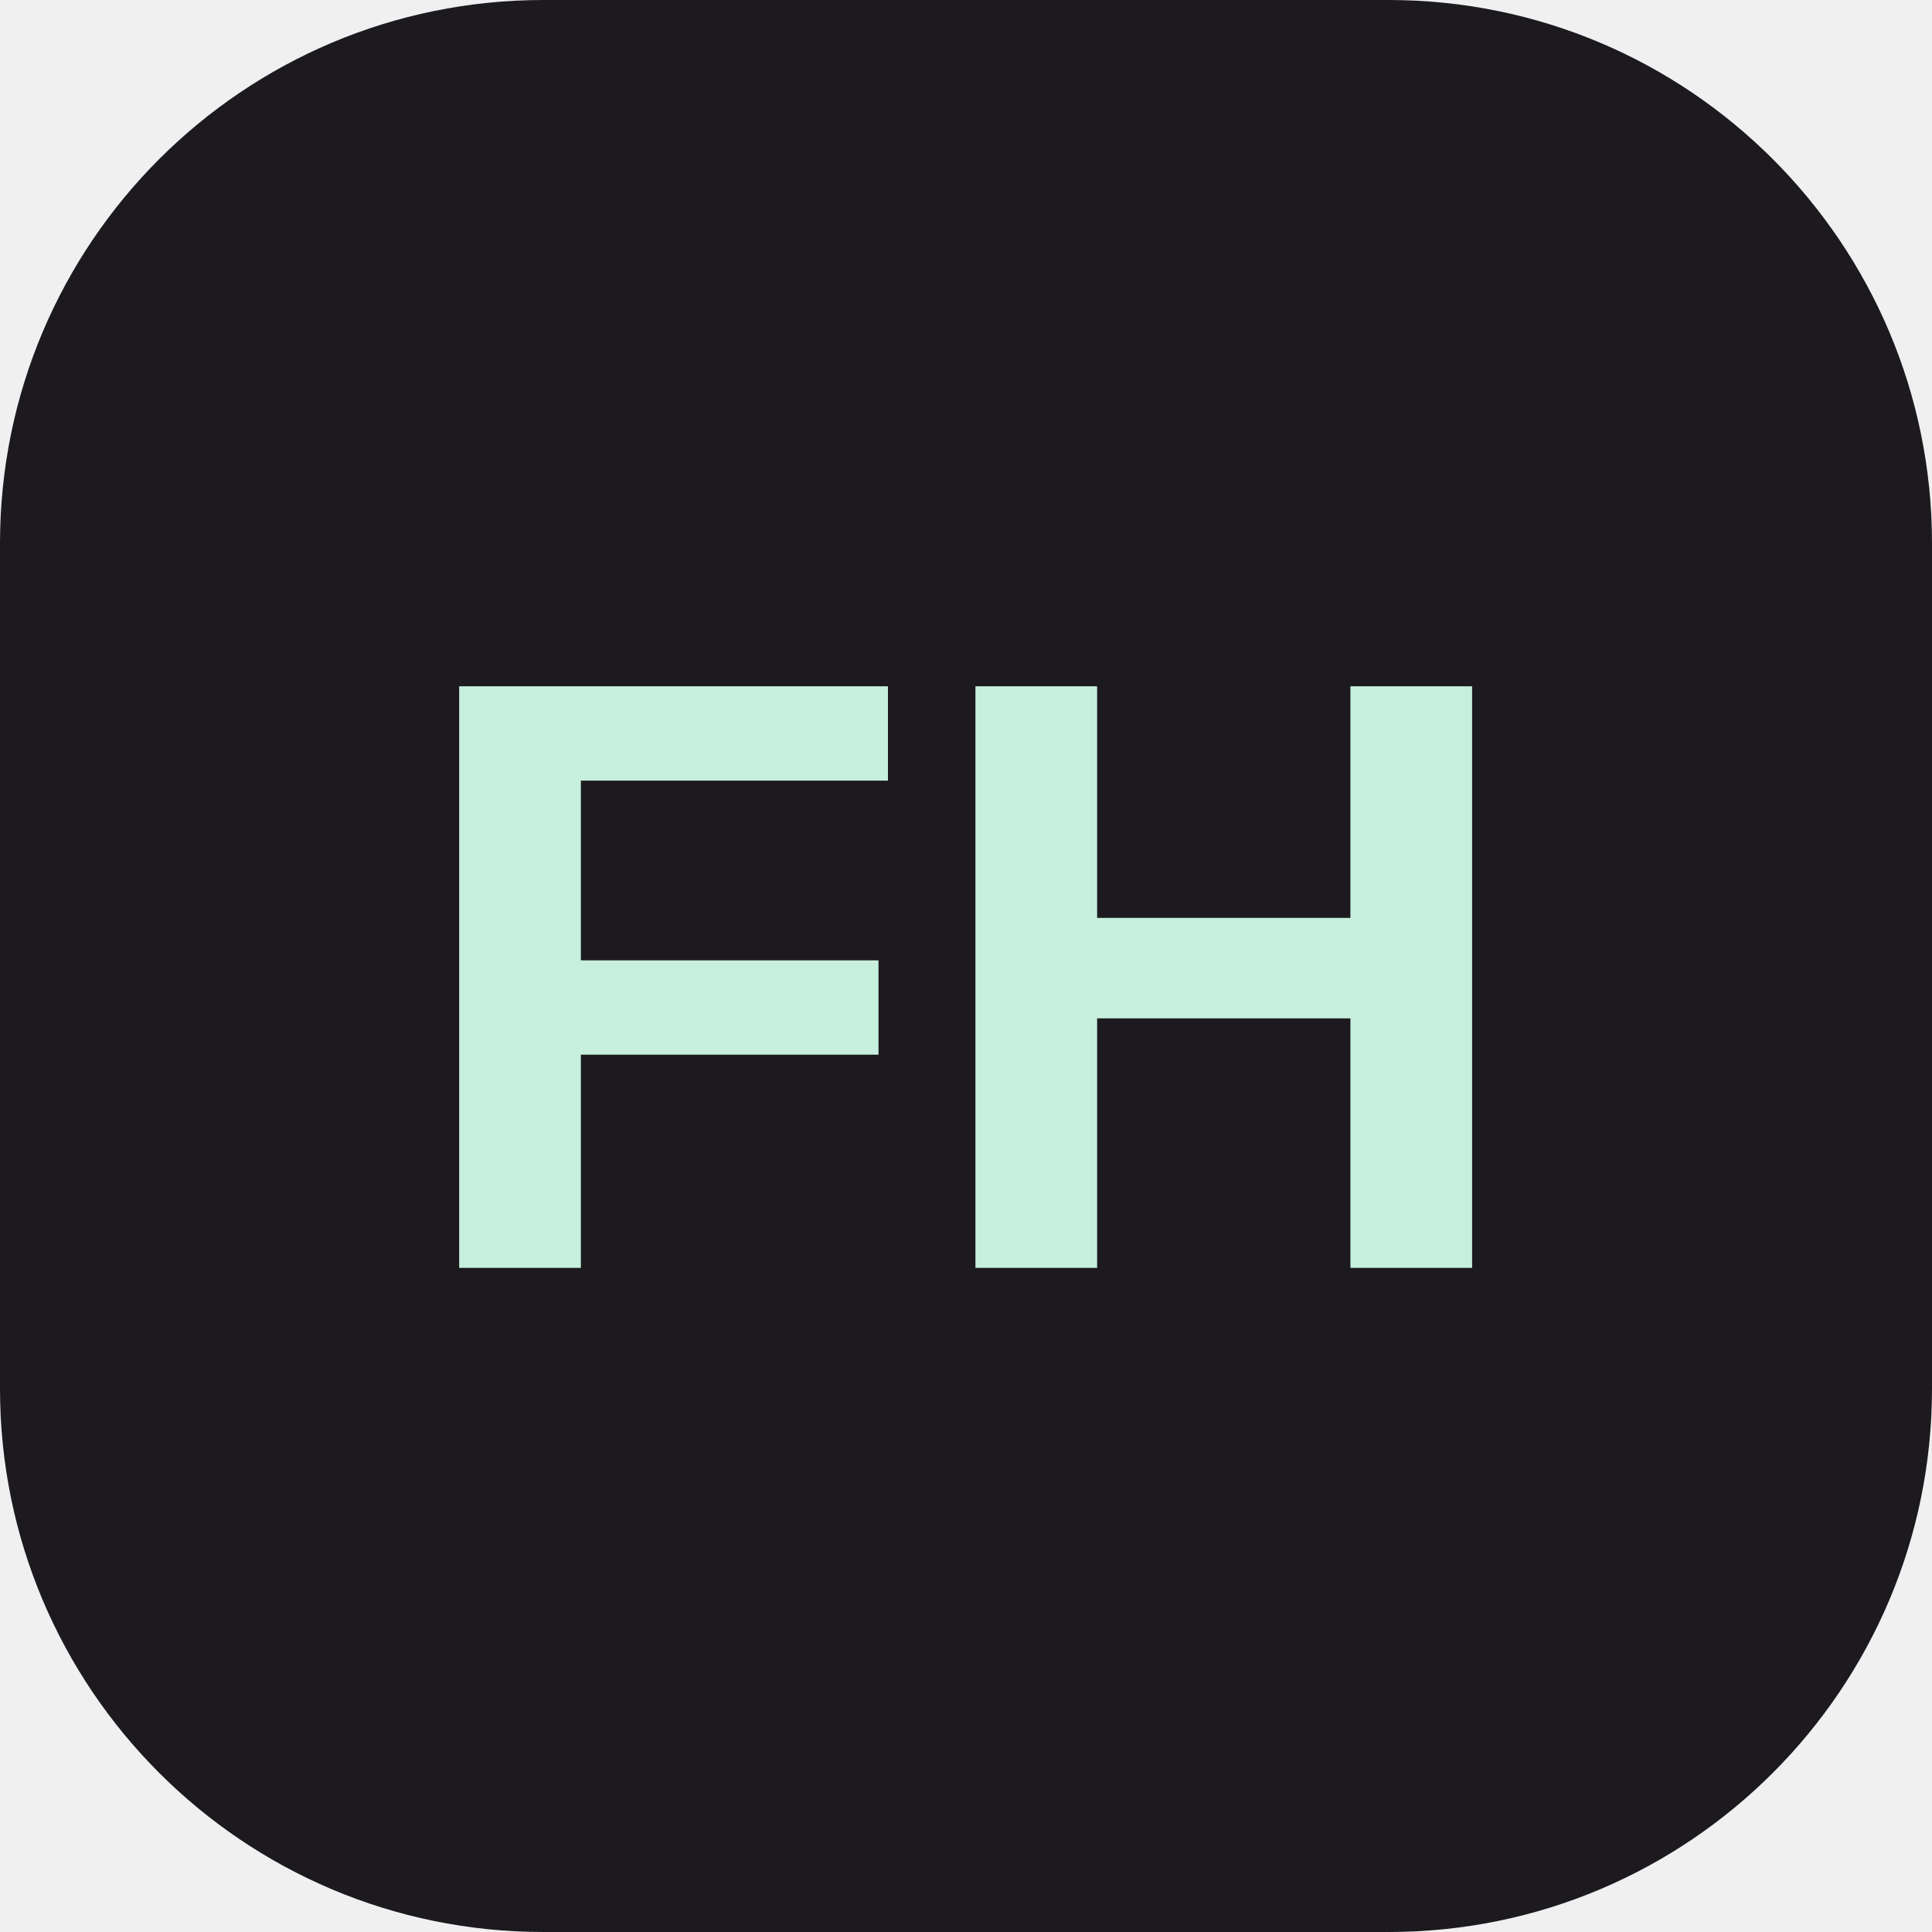
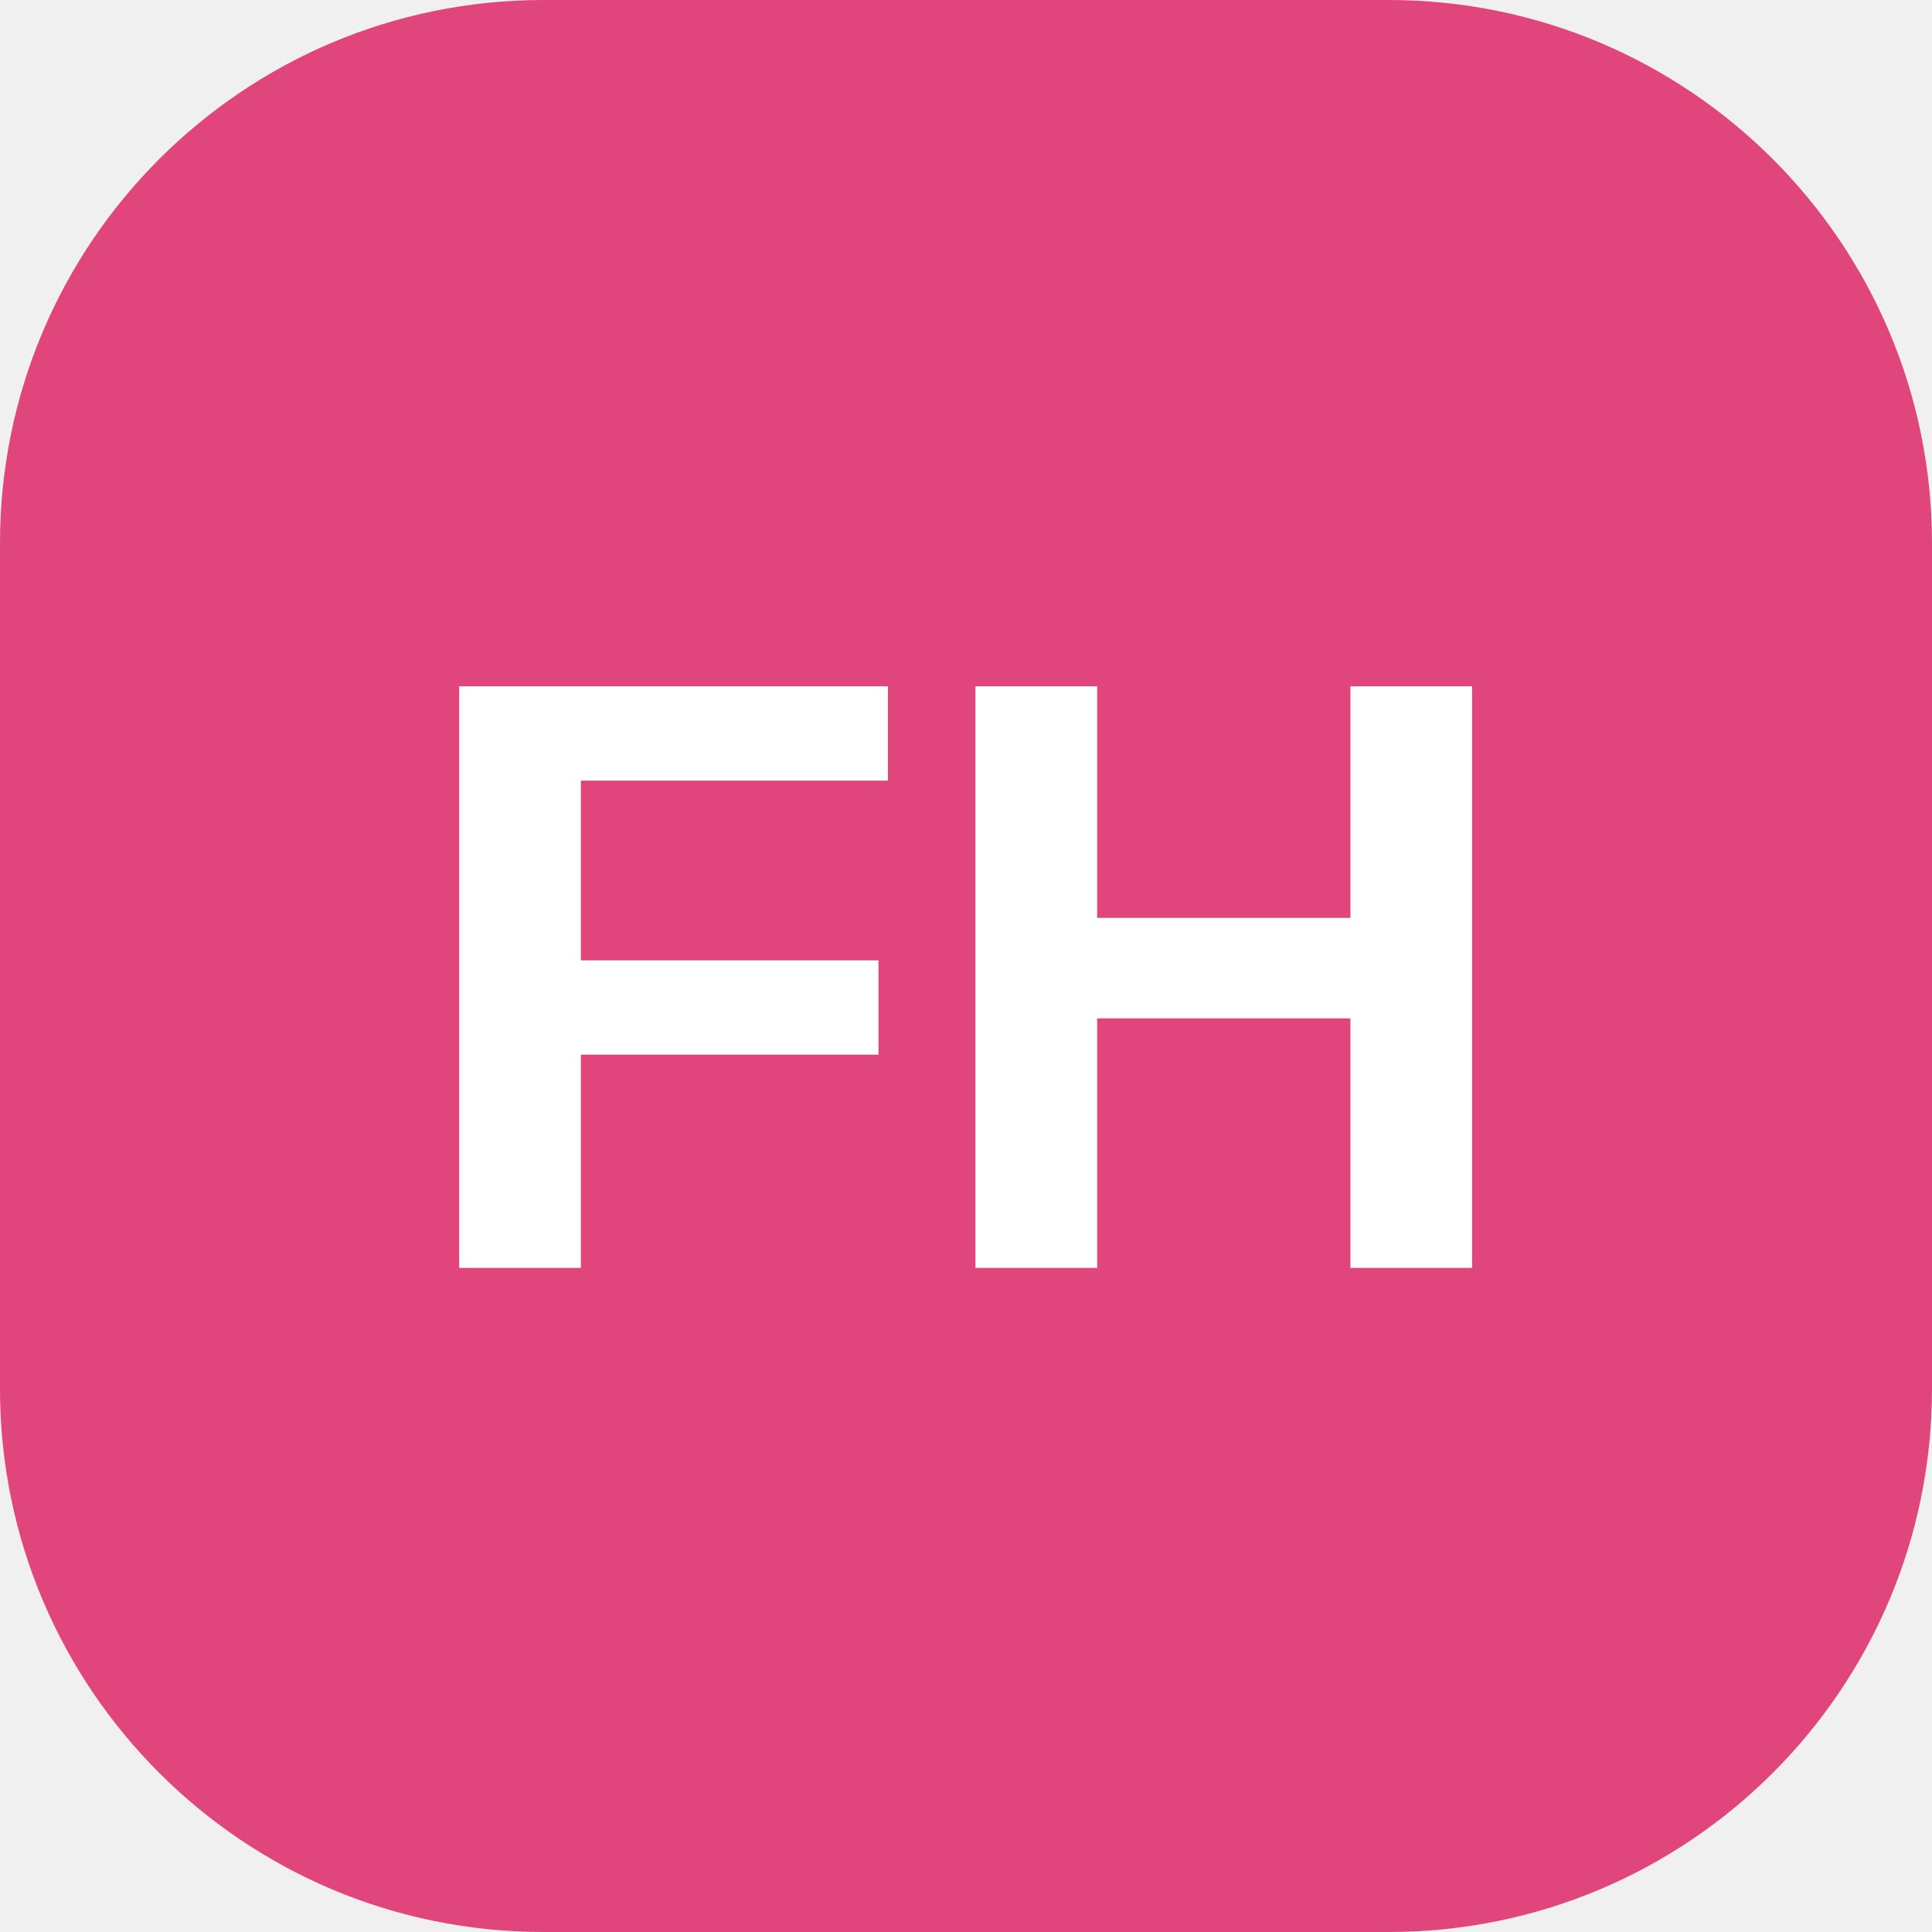
<svg xmlns="http://www.w3.org/2000/svg" viewBox="0 0 64 64">
-   <rect width="64" height="64" rx="18" fill="#1c1a1f" />
-   <text x="32" y="42" text-anchor="middle" font-family="Arial,sans-serif" font-size="28" font-weight="700" fill="#c6efdd">FH</text>
+   <rect width="64" height="64" rx="18" fill="#e0457b" />
+   <text x="32" y="42" text-anchor="middle" font-family="Arial,sans-serif" font-size="28" font-weight="700" fill="#ffffff">FH</text>
</svg>
